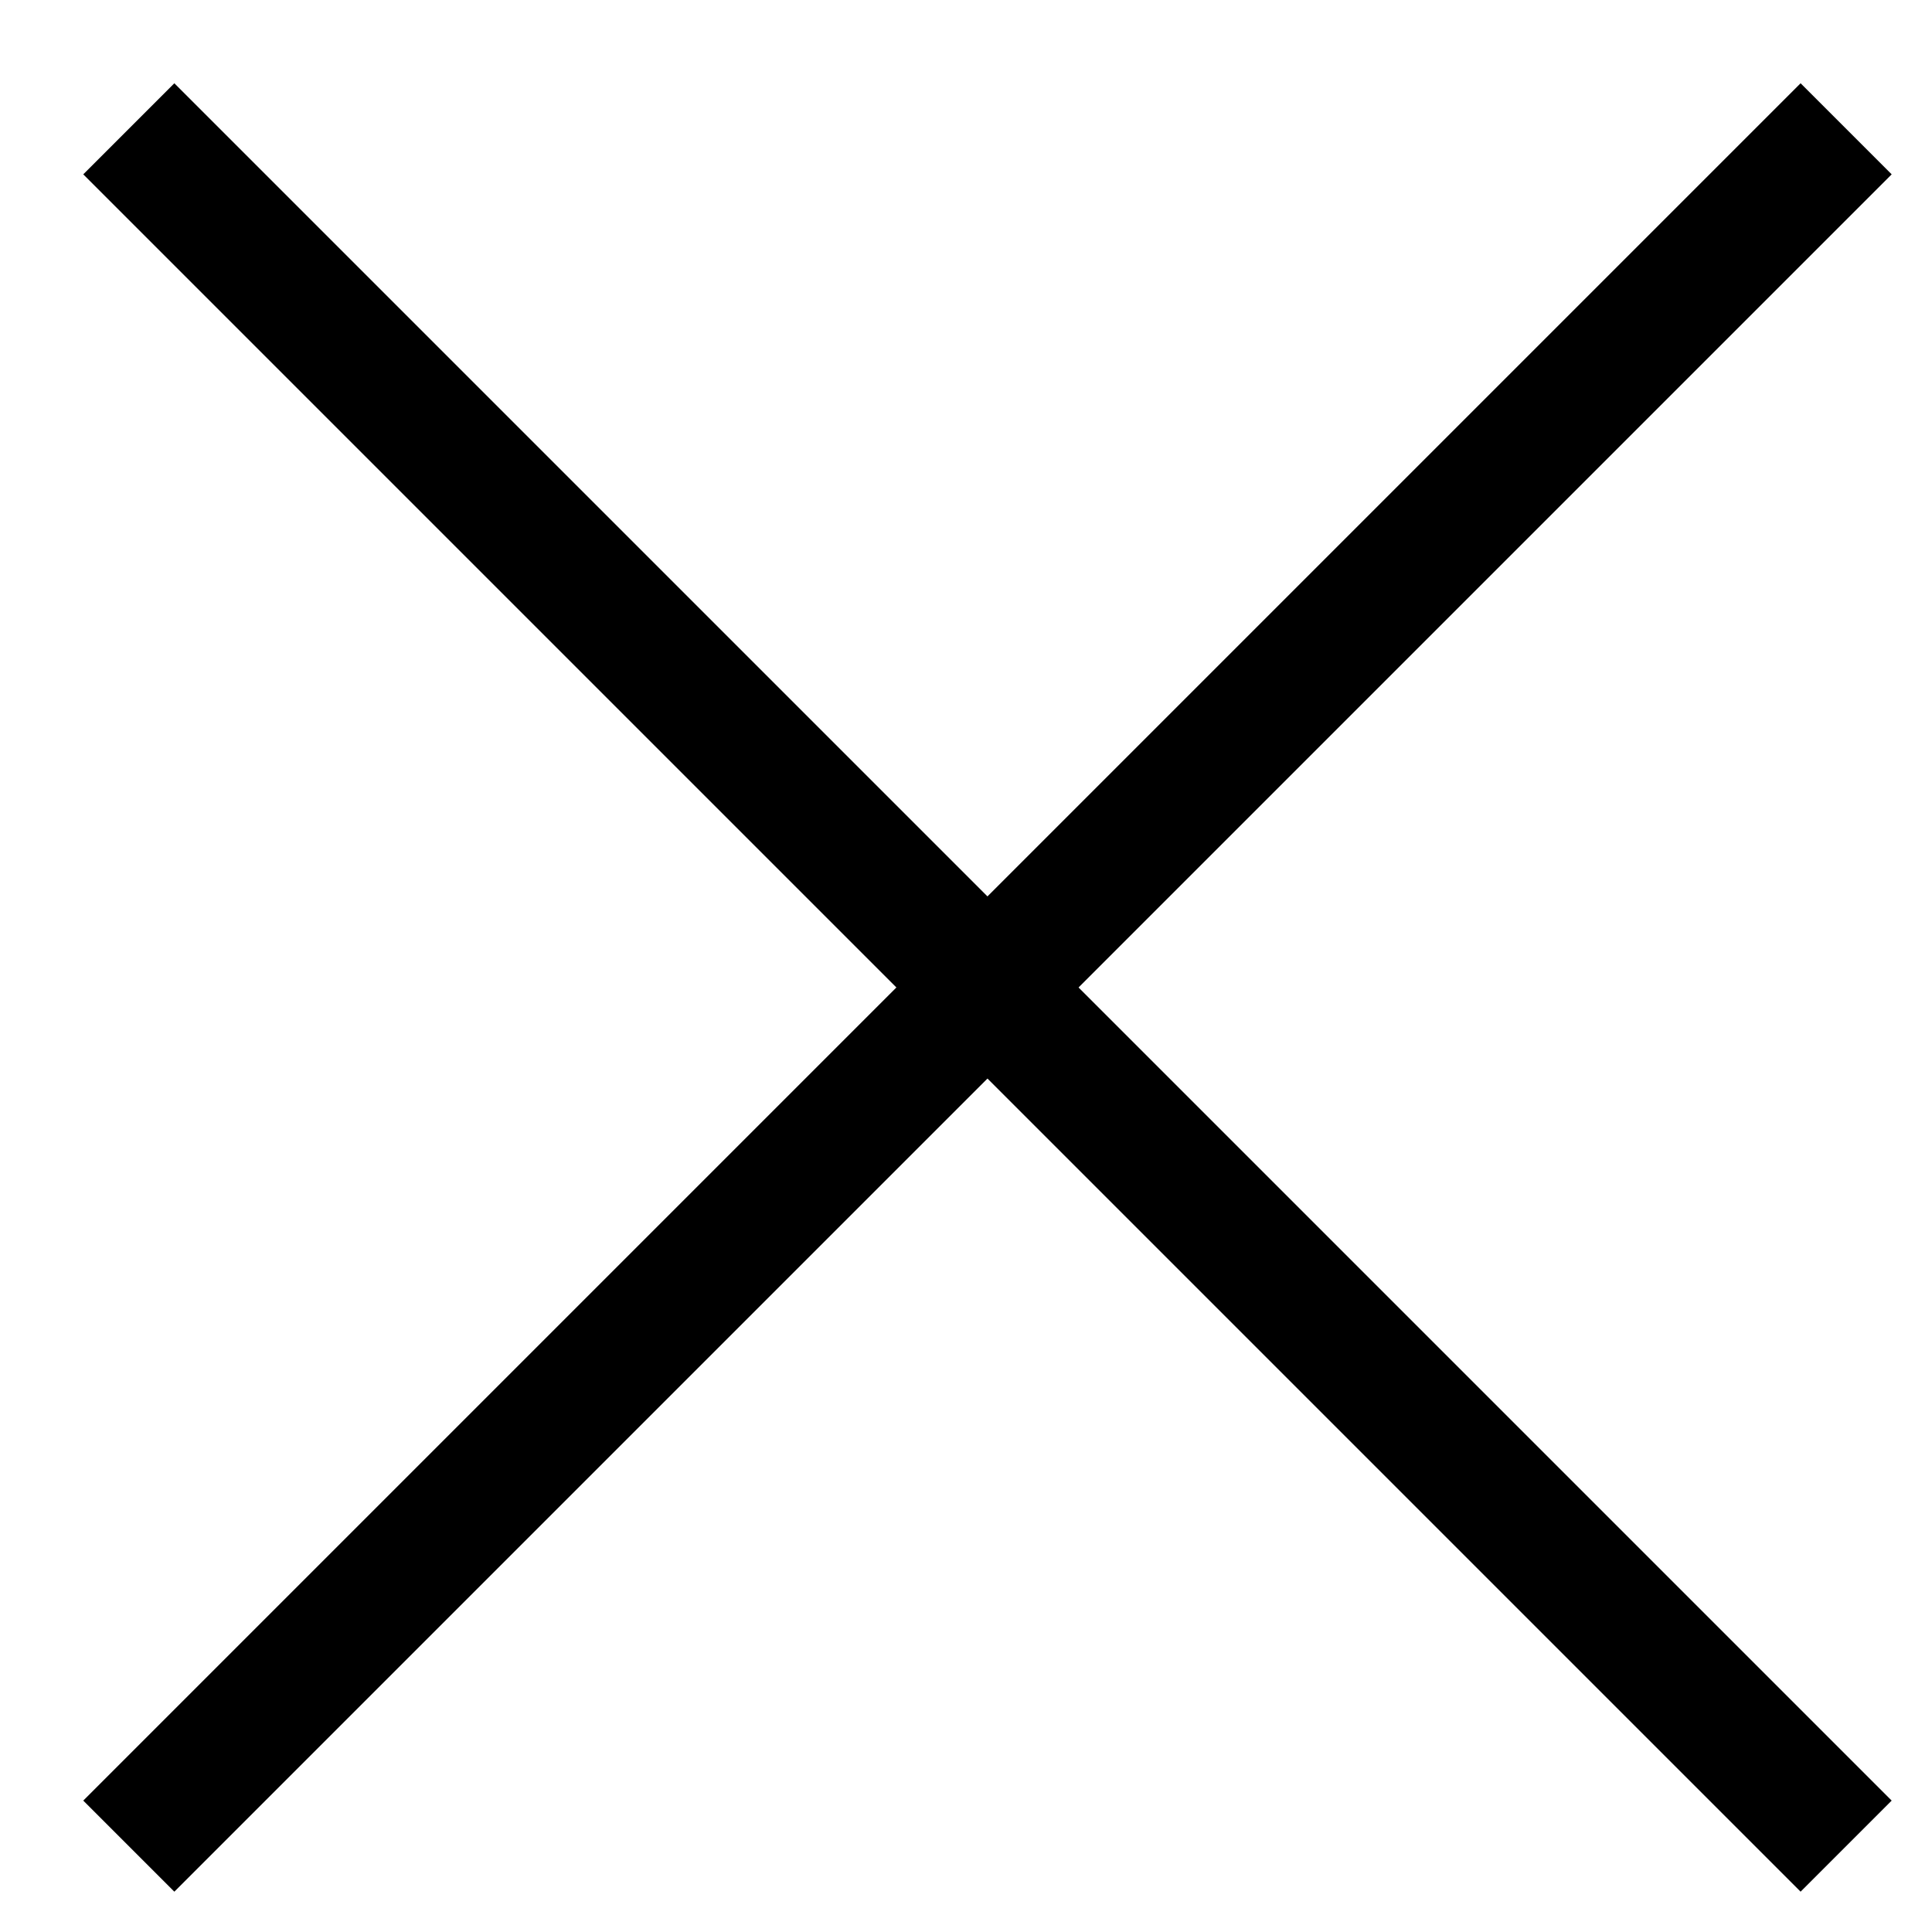
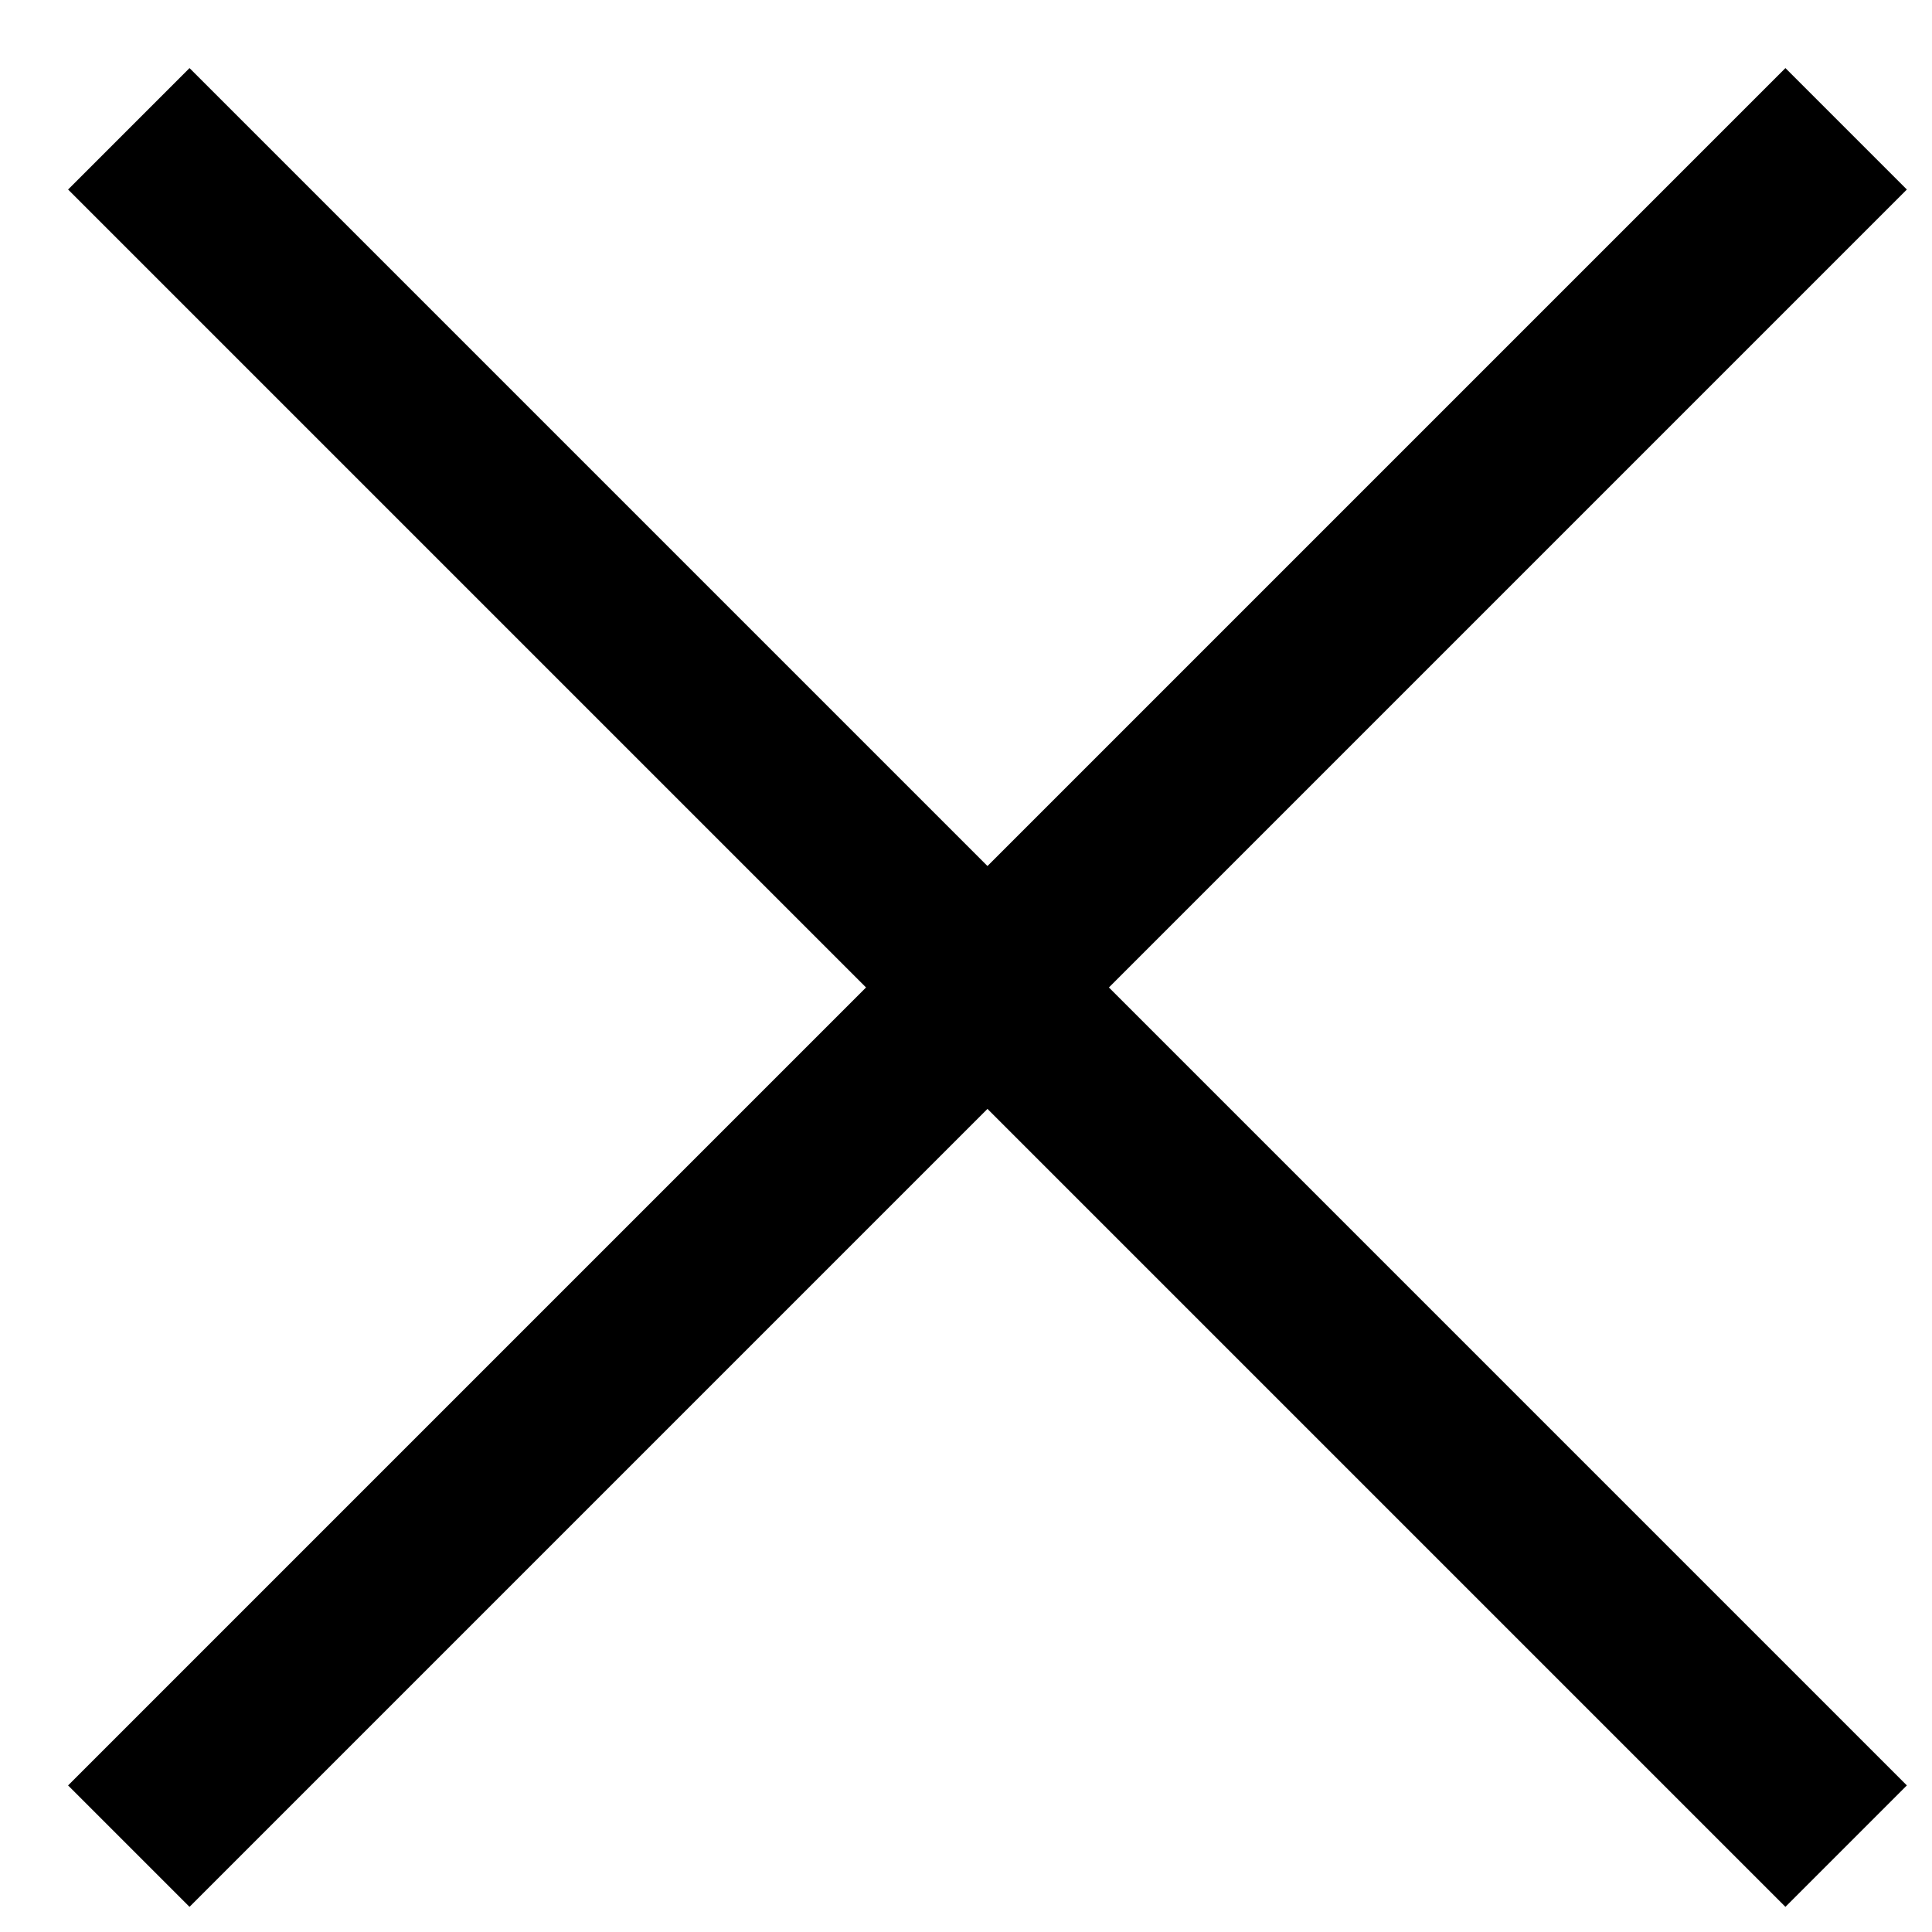
- <svg xmlns="http://www.w3.org/2000/svg" width="3cm" height="3cm" viewBox="-3 -3 45 45">
-   <line style="fill: none; fill-opacity:0; stroke-width: 3; stroke: #000000" x1="0" y1="0" x2="40" y2="40" />
-   <line style="fill: none; fill-opacity:0; stroke-width: 3; stroke: #000000" x1="0" y1="40" x2="40" y2="1.06581e-013" />
+ <svg width="200" height="200" viewBox="-3 -3 45 45">
+   <line x1="0" y1="0" x2="40" y2="40" stroke="black" stroke-width="4" />
+   <line x1="0" y1="40" x2="40" y2="0" stroke="black" stroke-width="4" />
</svg>
